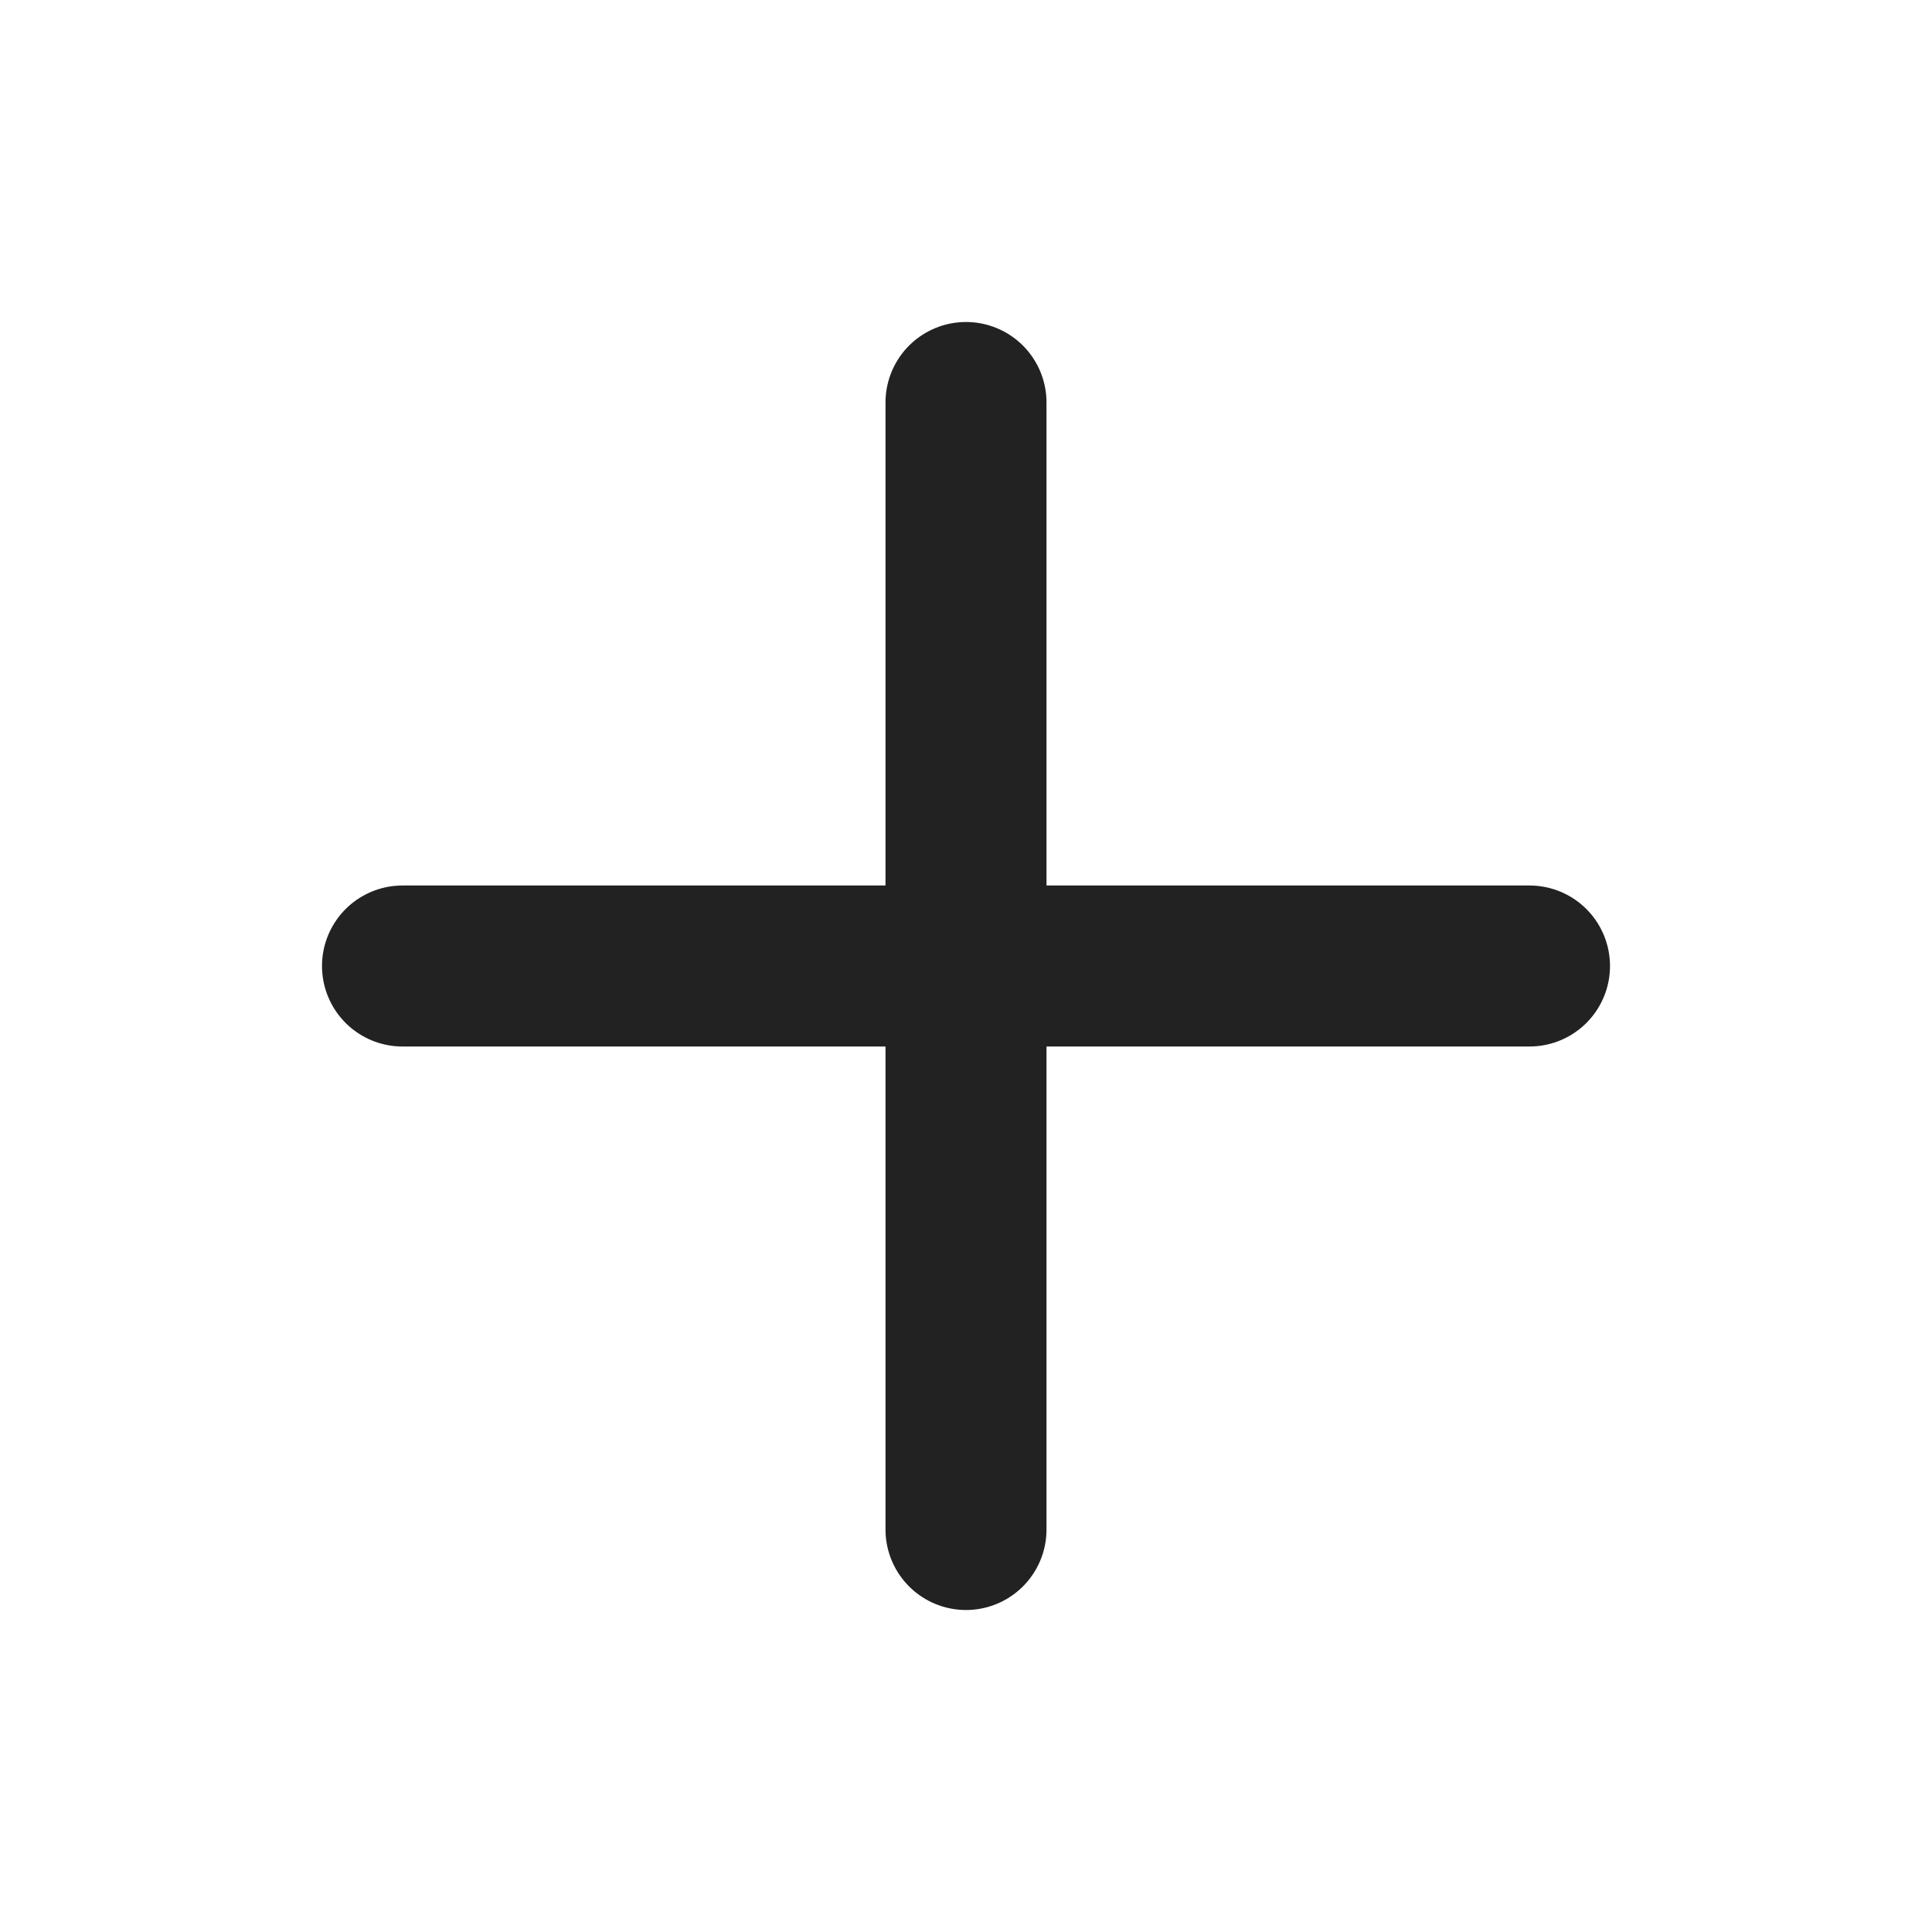
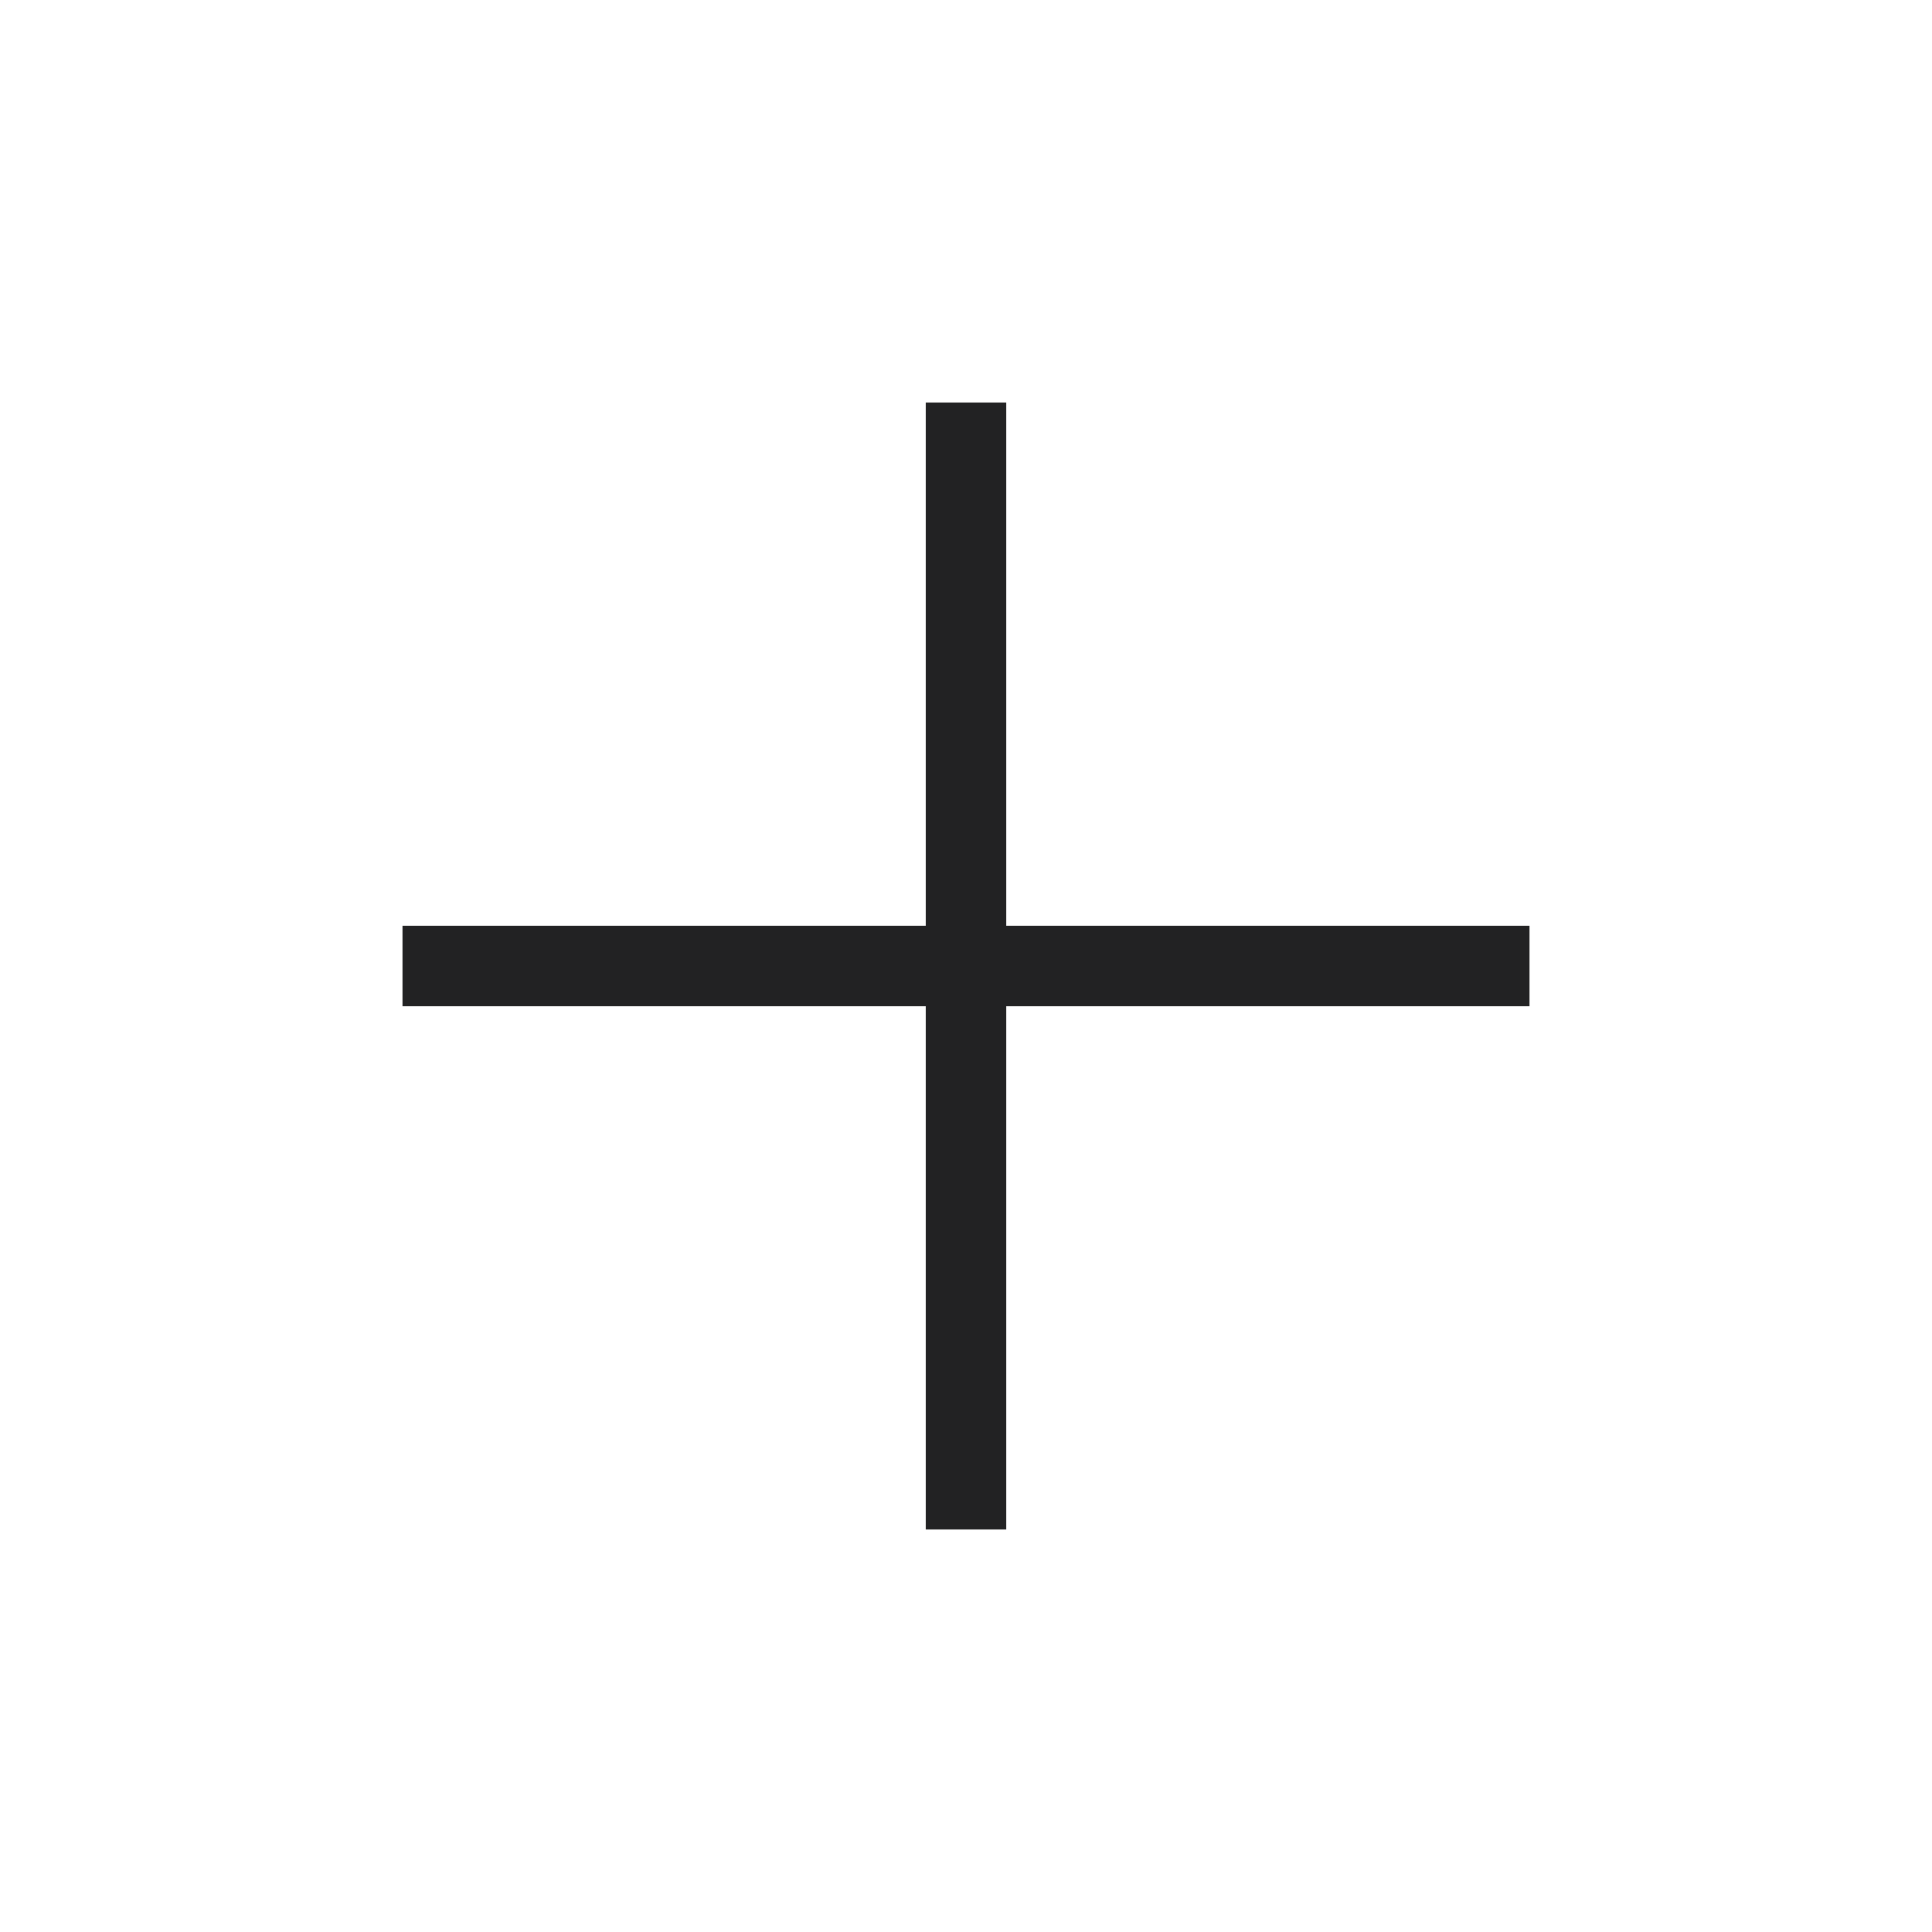
<svg xmlns="http://www.w3.org/2000/svg" width="24" height="24" viewBox="0 0 24 24" fill="none">
-   <path d="M12 5V19" stroke="#222223" stroke-width="2" stroke-linecap="round" stroke-linejoin="round" />
-   <path d="M5 12H19" stroke="#222223" stroke-width="2" stroke-linecap="round" stroke-linejoin="round" />
+   <path d="M12 5V19" stroke="#222223" strokeWidth="2" strokeLinecap="round" strokeLinejoin="round" />
+   <path d="M5 12H19" stroke="#222223" strokeWidth="2" strokeLinecap="round" strokeLinejoin="round" />
</svg>
